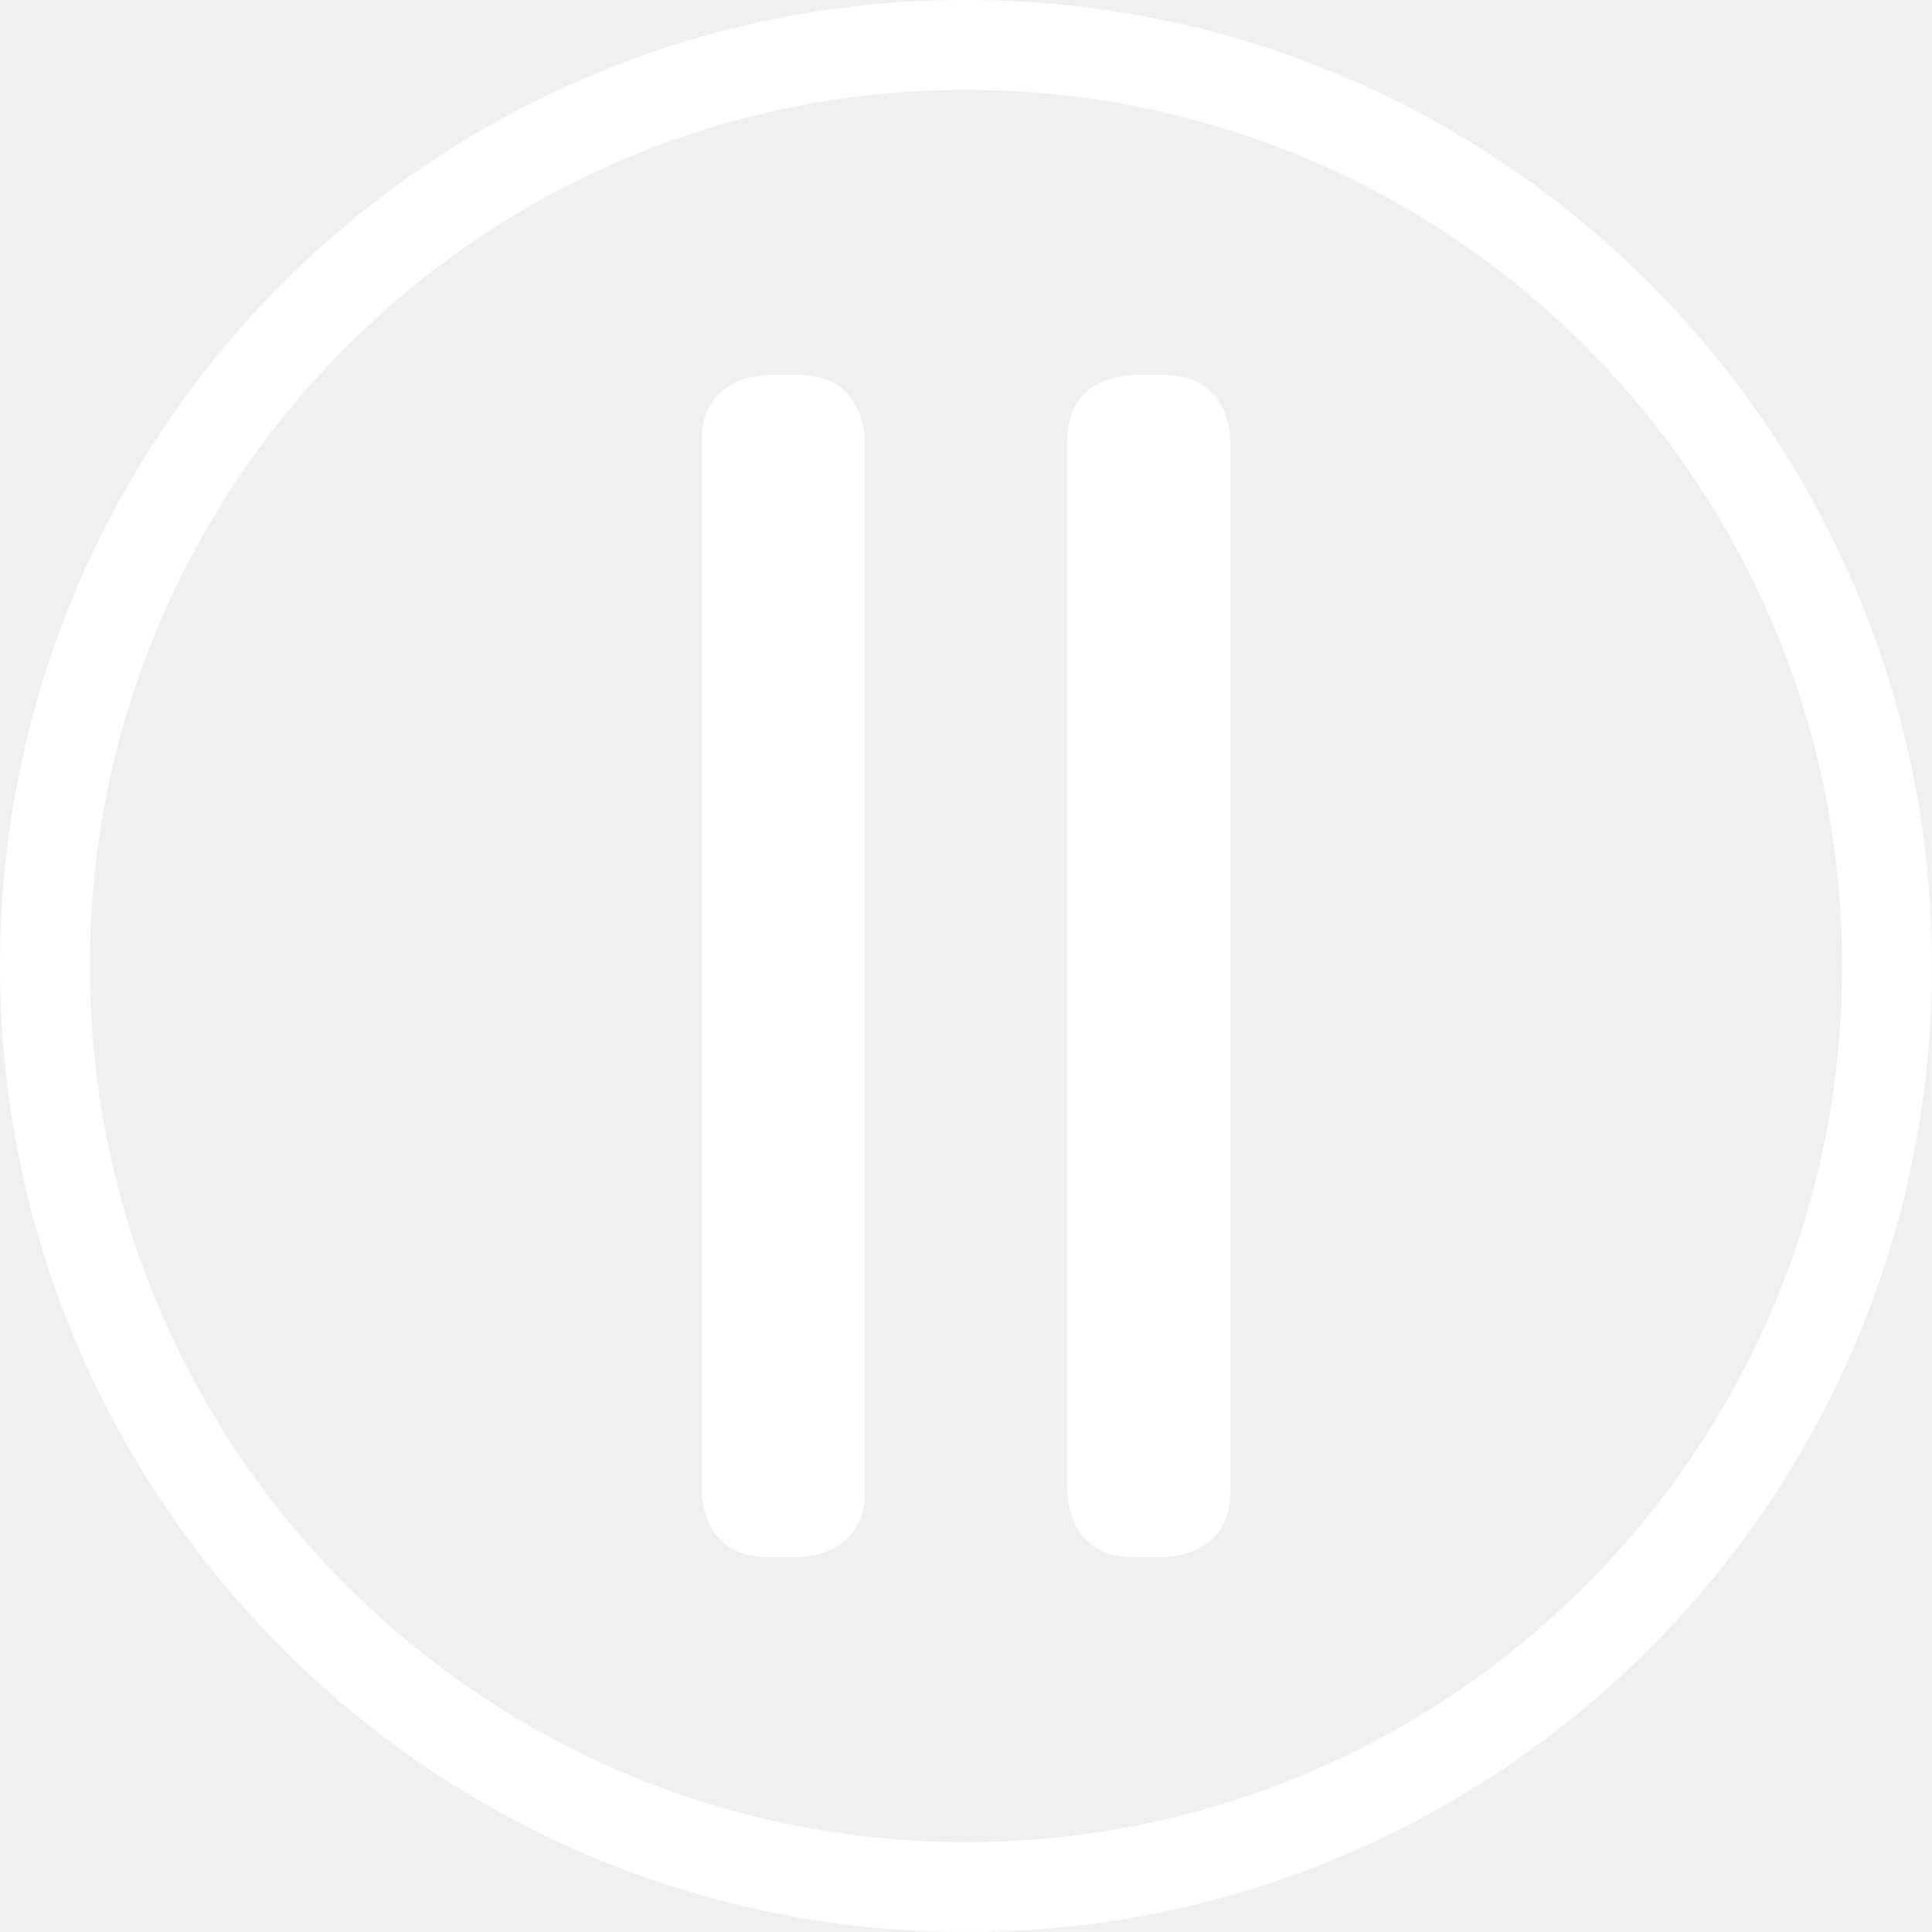
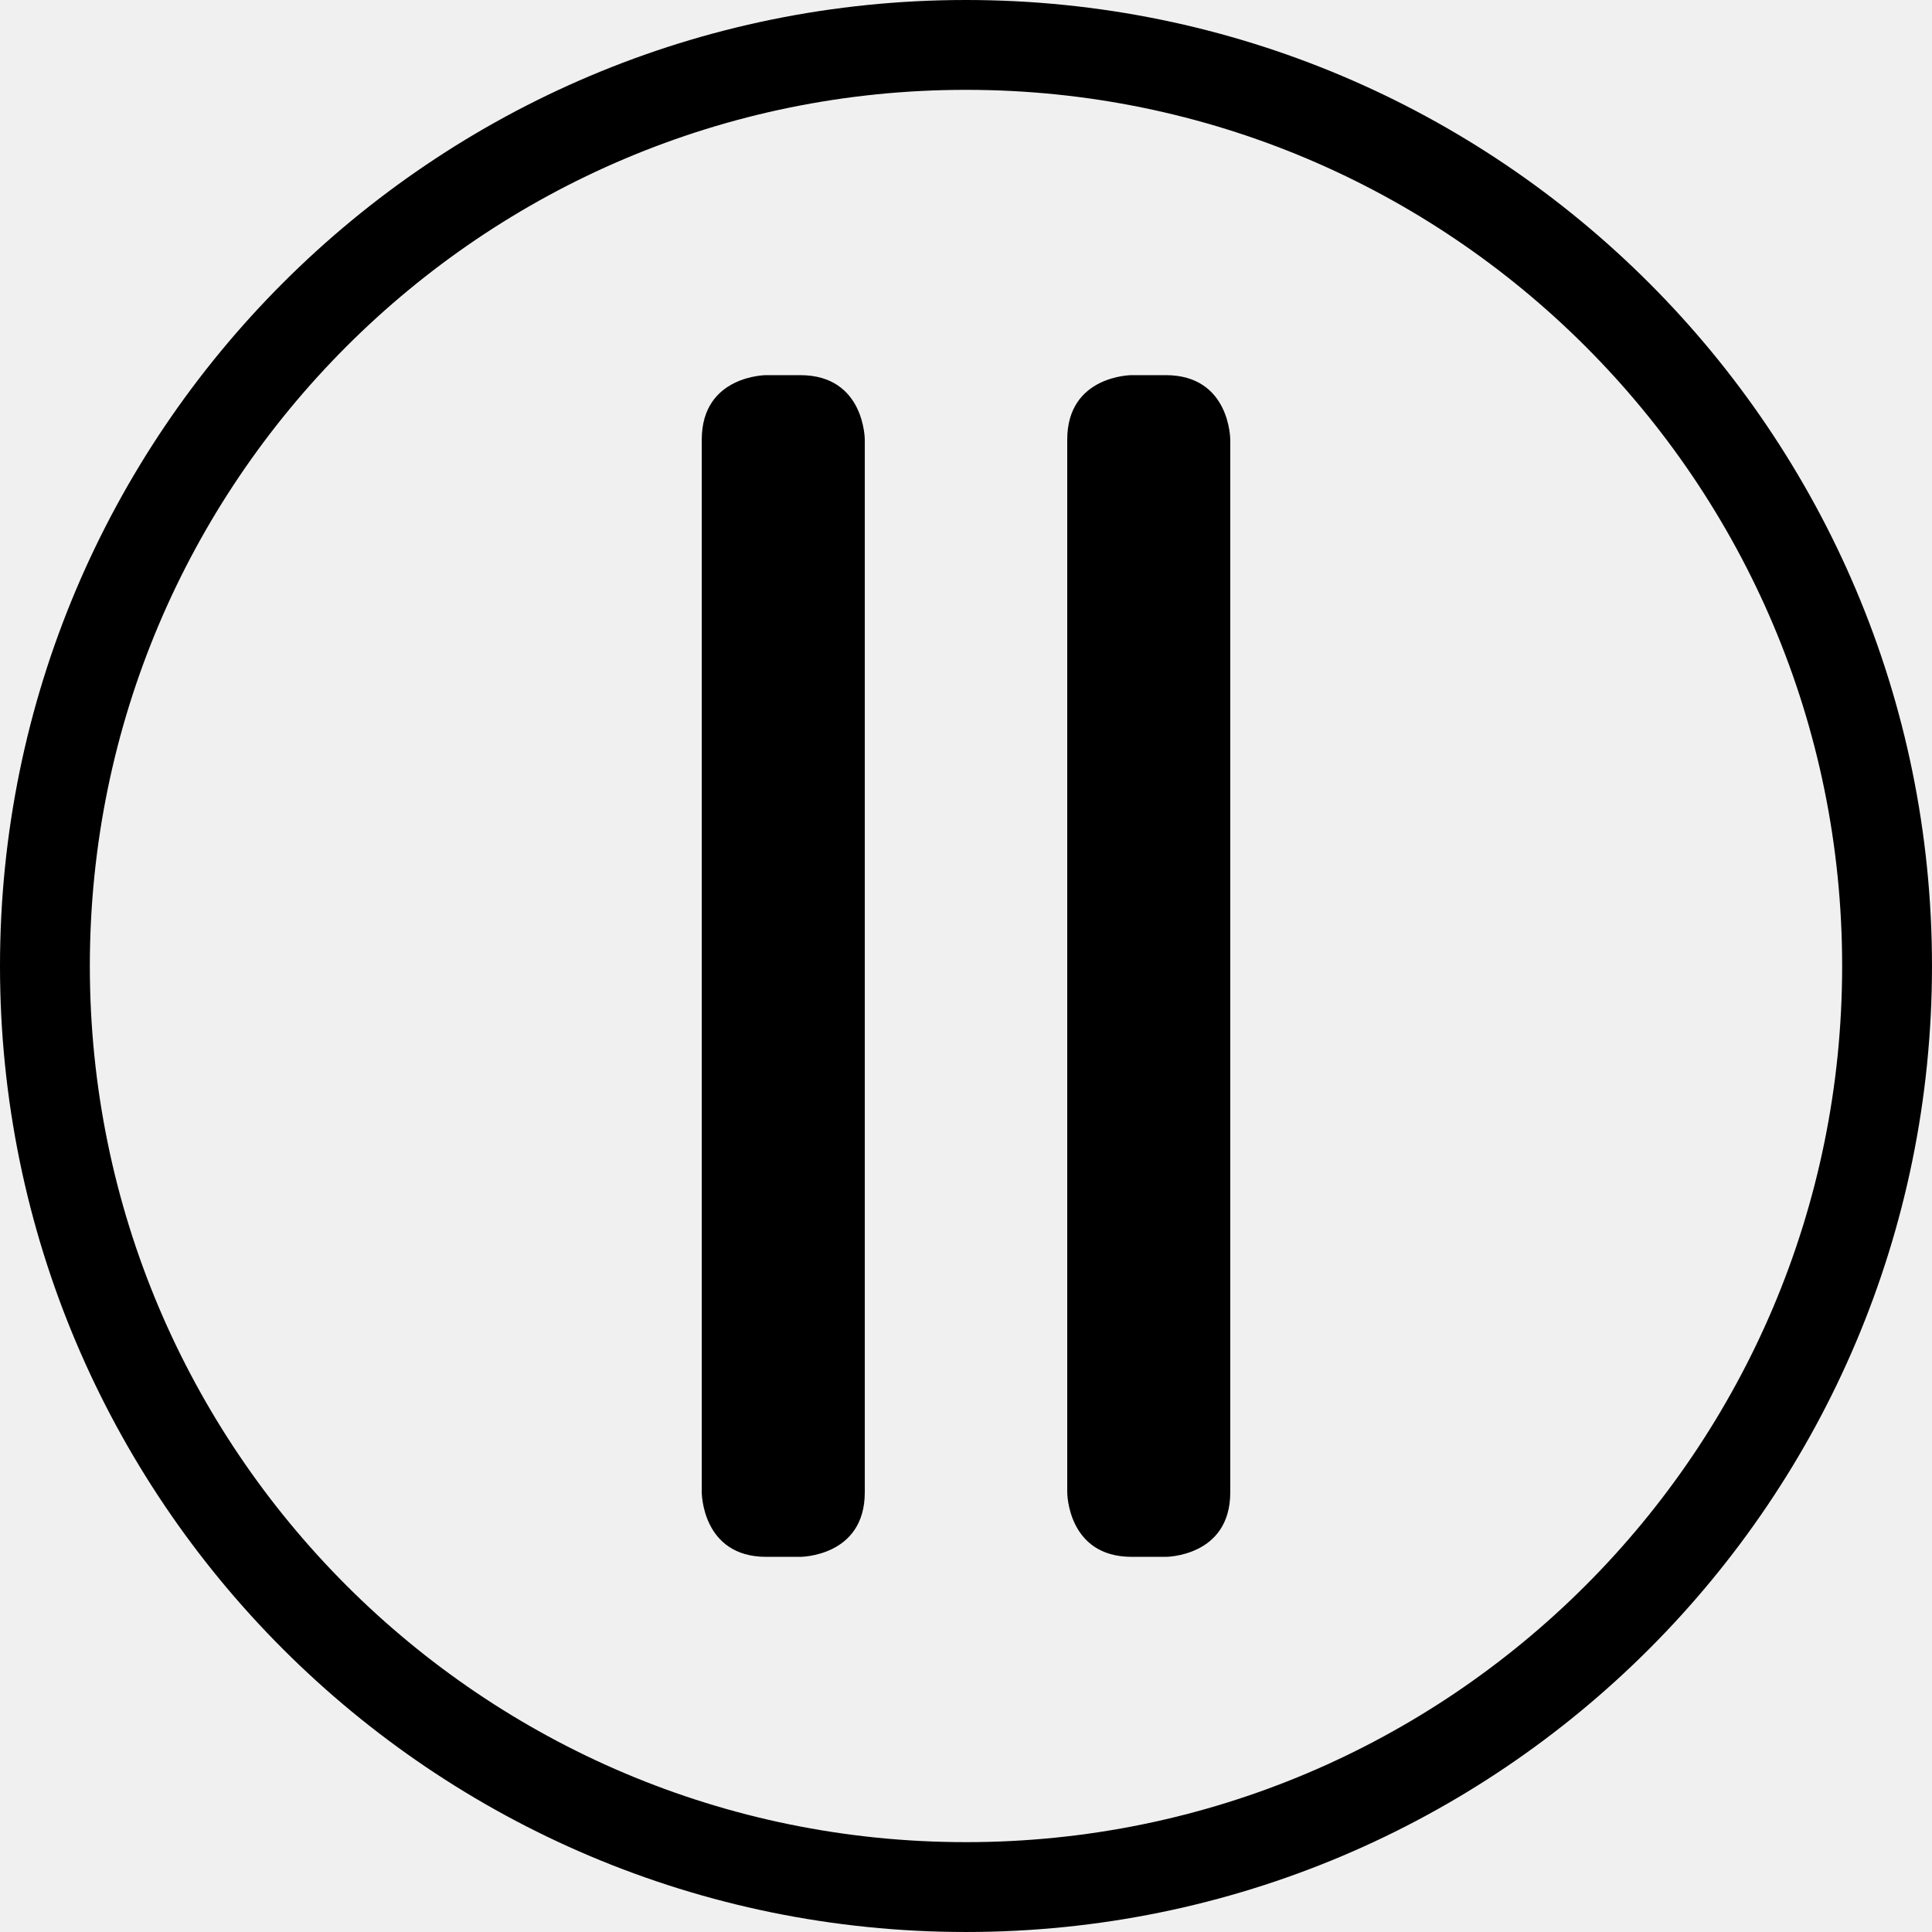
<svg xmlns="http://www.w3.org/2000/svg" xmlns:xlink="http://www.w3.org/1999/xlink" version="1.1" id="Ebene_1" x="0px" y="0px" width="201.543px" height="201.543px" viewBox="0 0 201.543 201.543" enable-background="new 0 0 201.543 201.543" xml:space="preserve">
  <g>
    <defs>
      <rect id="SVGID_1_" y="0" width="201.543" height="201.543" />
    </defs>
    <clipPath id="SVGID_2_">
      <use xlink:href="#SVGID_1_" overflow="visible" />
    </clipPath>
-     <circle clip-path="url(#SVGID_2_)" fill="none" stroke="#fff" stroke-width="9.372" cx="100.771" cy="100.771" r="96.085" />
-     <path clip-path="url(#SVGID_2_)" fill="#fff" d="M118.063,39.134c0,0-6.731,0-6.731,6.731v109.812c0,0,0,6.731,6.731,6.731   h3.543c0,0,6.733,0,6.733-6.731V45.866c0,0,0-6.731-6.733-6.731H118.063z" />
-     <path clip-path="url(#SVGID_2_)" fill="#fff" d="M79.937,39.134c0,0-6.731,0-6.731,6.731v109.812c0,0,0,6.731,6.731,6.731h3.543   c0,0,6.733,0,6.733-6.731V45.866c0,0,0-6.731-6.733-6.731H79.937z" />
+     <circle clip-path="url(#SVGID_2_)" fill="none" stroke="#000" stroke-width="9.372" cx="100.771" cy="100.771" r="96.085" />
+     <path clip-path="url(#SVGID_2_)" fill="#000" d="M118.063,39.134c0,0-6.731,0-6.731,6.731v109.812c0,0,0,6.731,6.731,6.731   h3.543c0,0,6.733,0,6.733-6.731V45.866c0,0,0-6.731-6.733-6.731H118.063z" />
+     <path clip-path="url(#SVGID_2_)" fill="#000" d="M79.937,39.134c0,0-6.731,0-6.731,6.731v109.812c0,0,0,6.731,6.731,6.731h3.543   c0,0,6.733,0,6.733-6.731V45.866c0,0,0-6.731-6.733-6.731H79.937z" />
  </g>
</svg>
